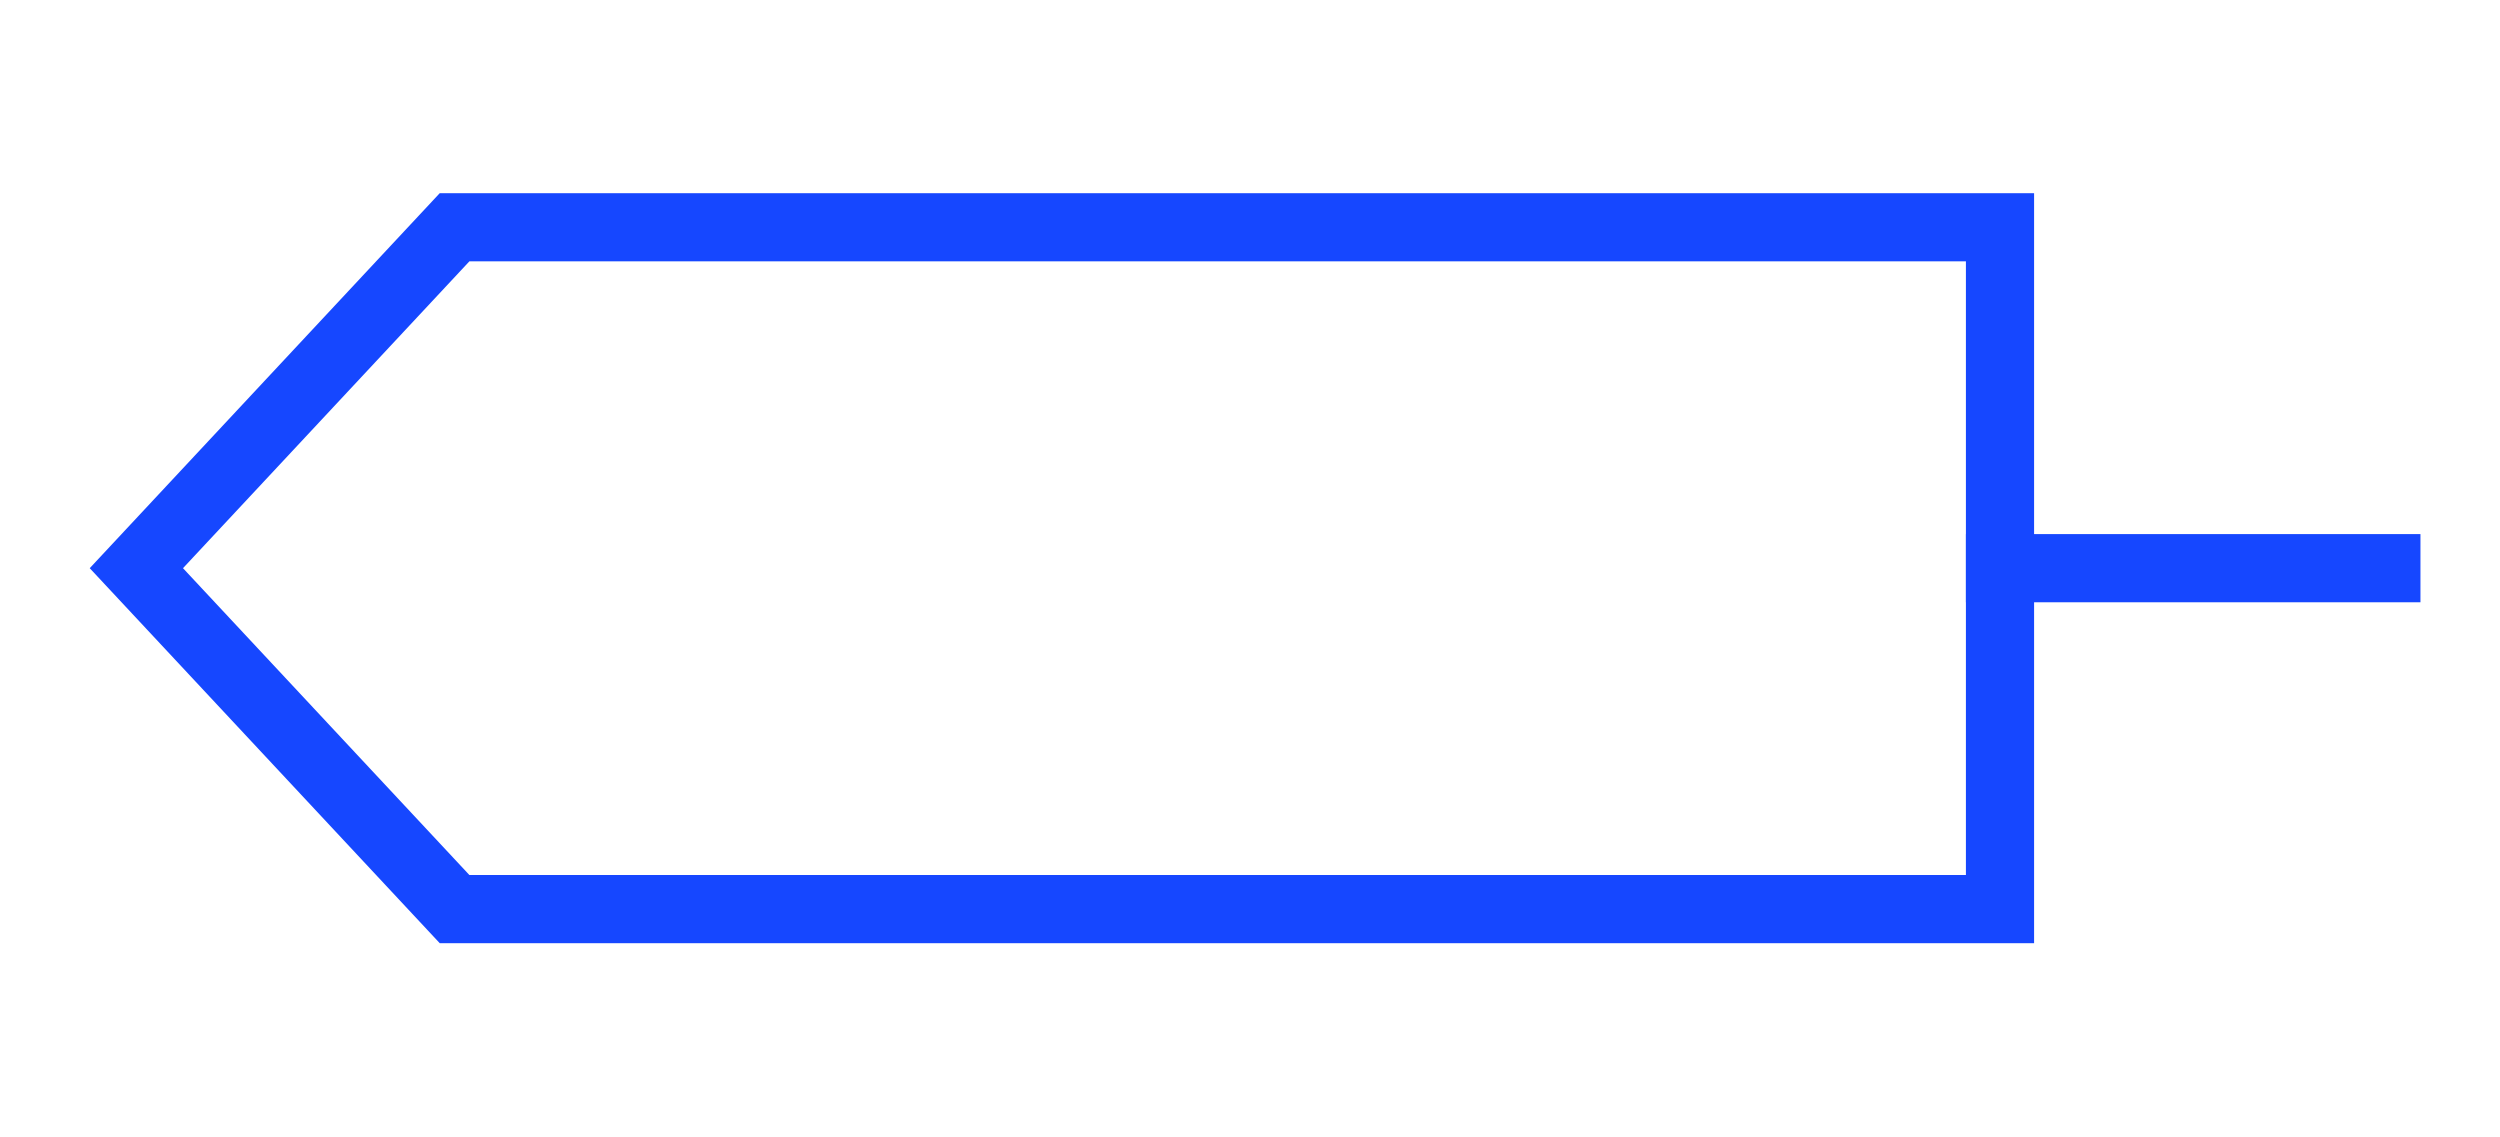
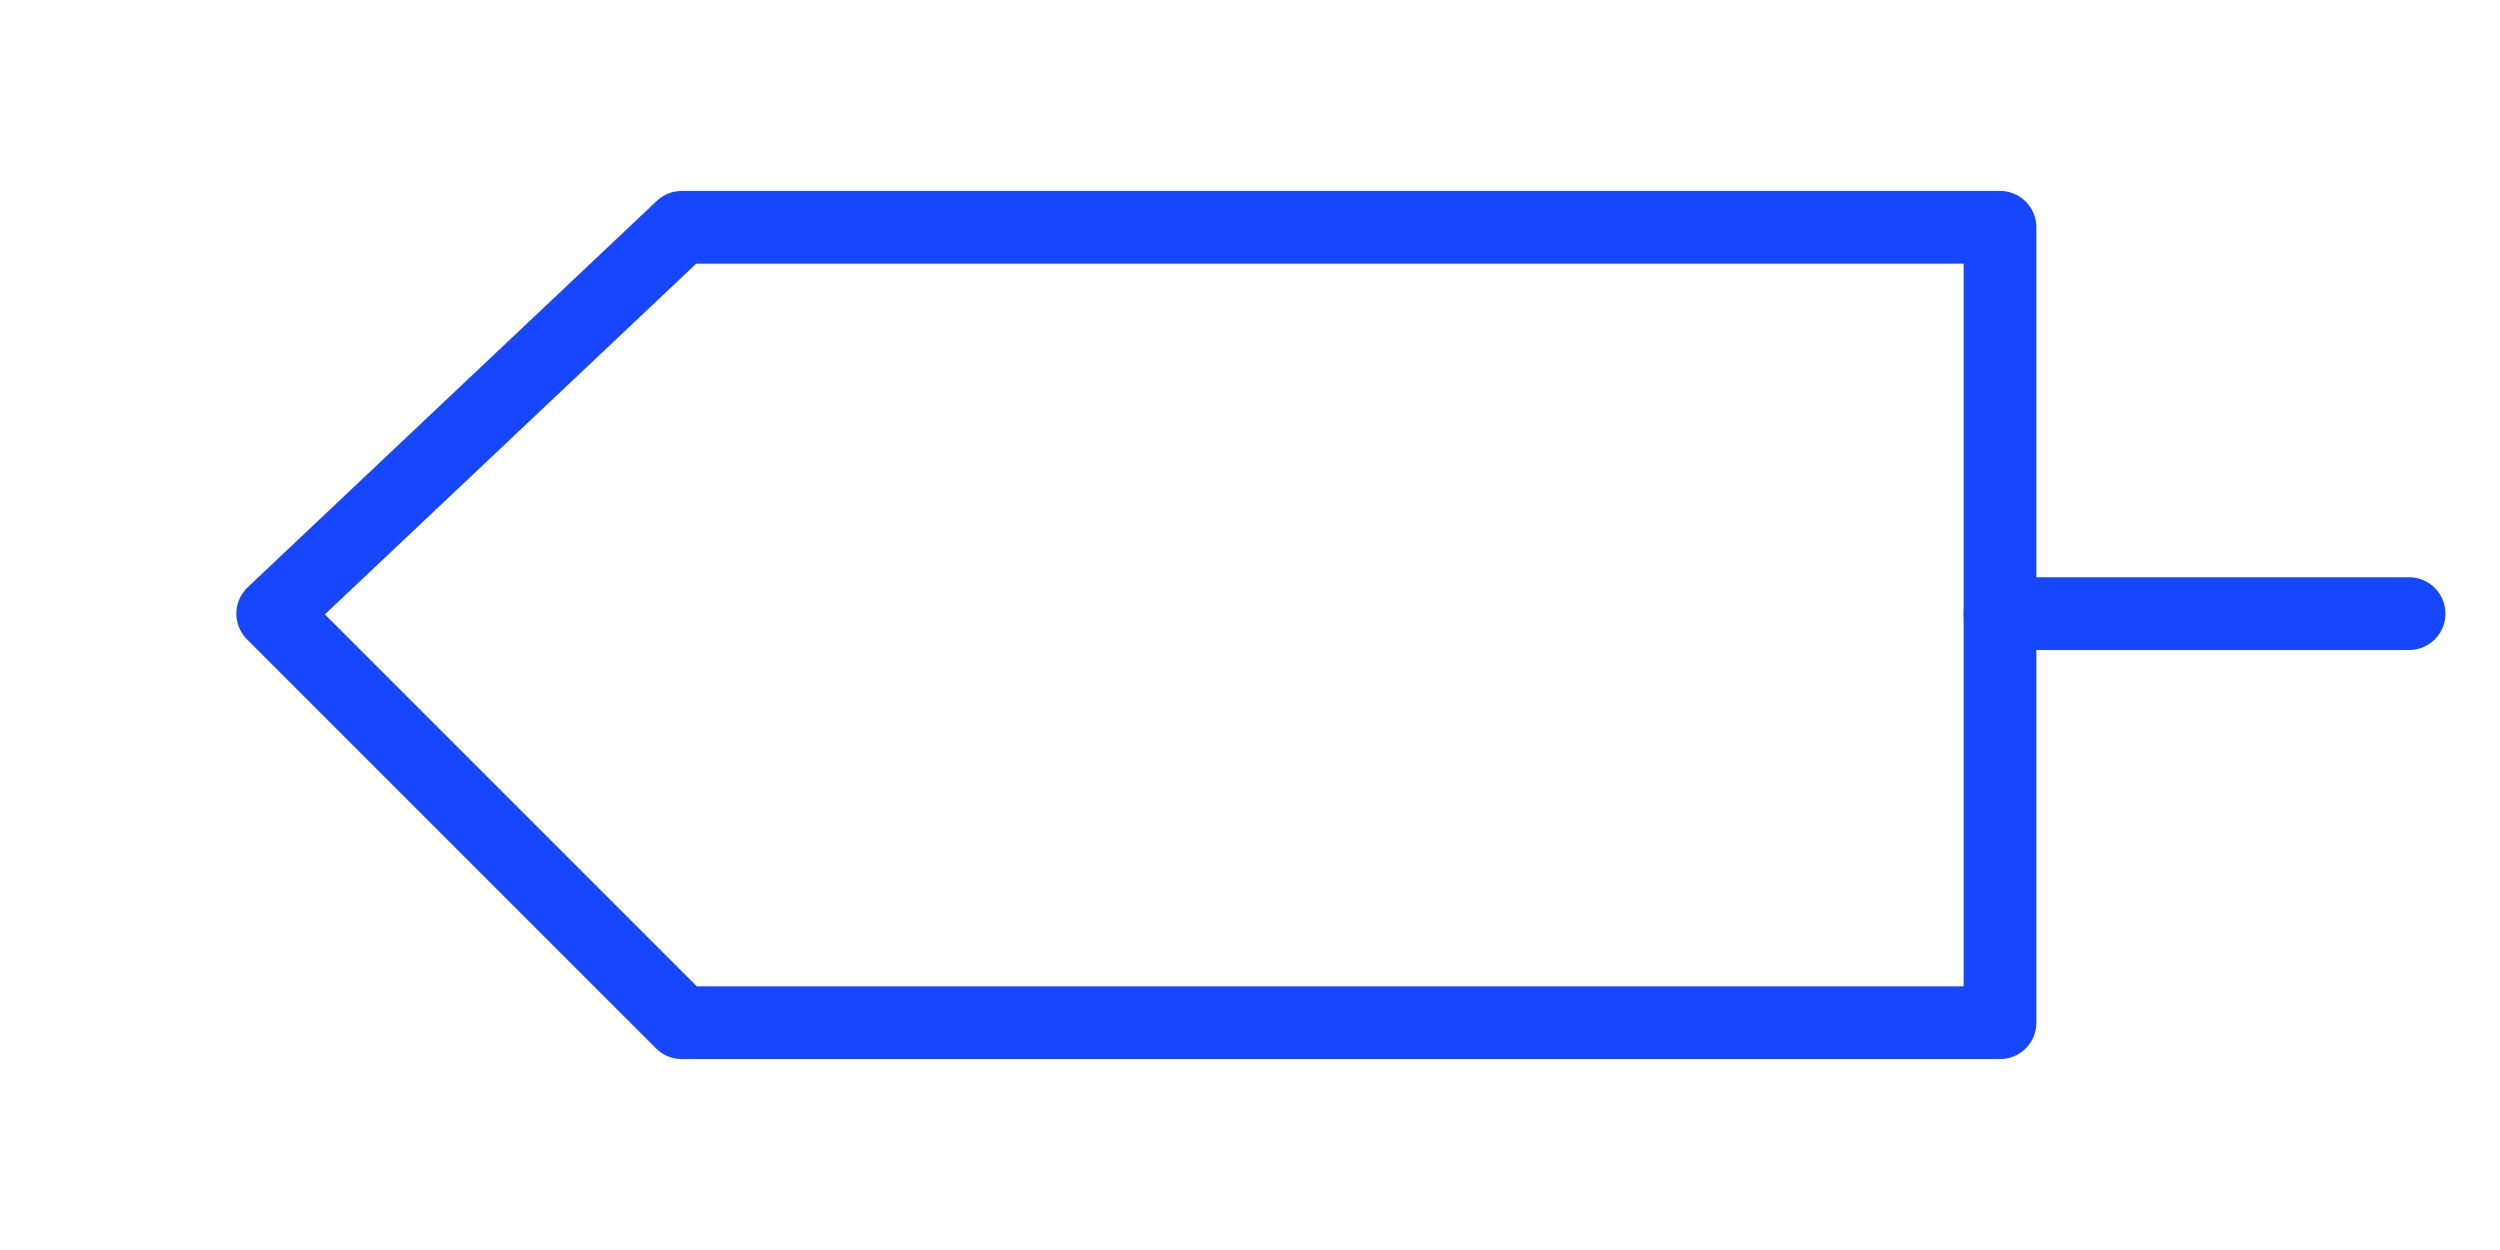
- <svg xmlns="http://www.w3.org/2000/svg" viewBox="0 0 110 50" width="110" height="50">
-   <g fill="none" stroke="#1647ff" stroke-width="3" stroke-linejoin="miter" stroke-linecap="square">
-     <path d="M6 25 L20 10 H88 V40 H20 Z" />
-     <path d="M88 25 H105" />
+ <svg xmlns="http://www.w3.org/2000/svg" viewBox="0 0 110 55">
+   <g fill="none" stroke="#1647ff" stroke-width="3.2" stroke-linecap="round" stroke-linejoin="round">
+     <path d="M12 27L30 10H88V45H30Z" />
+     <path d="M88 27H106" />
  </g>
</svg>
